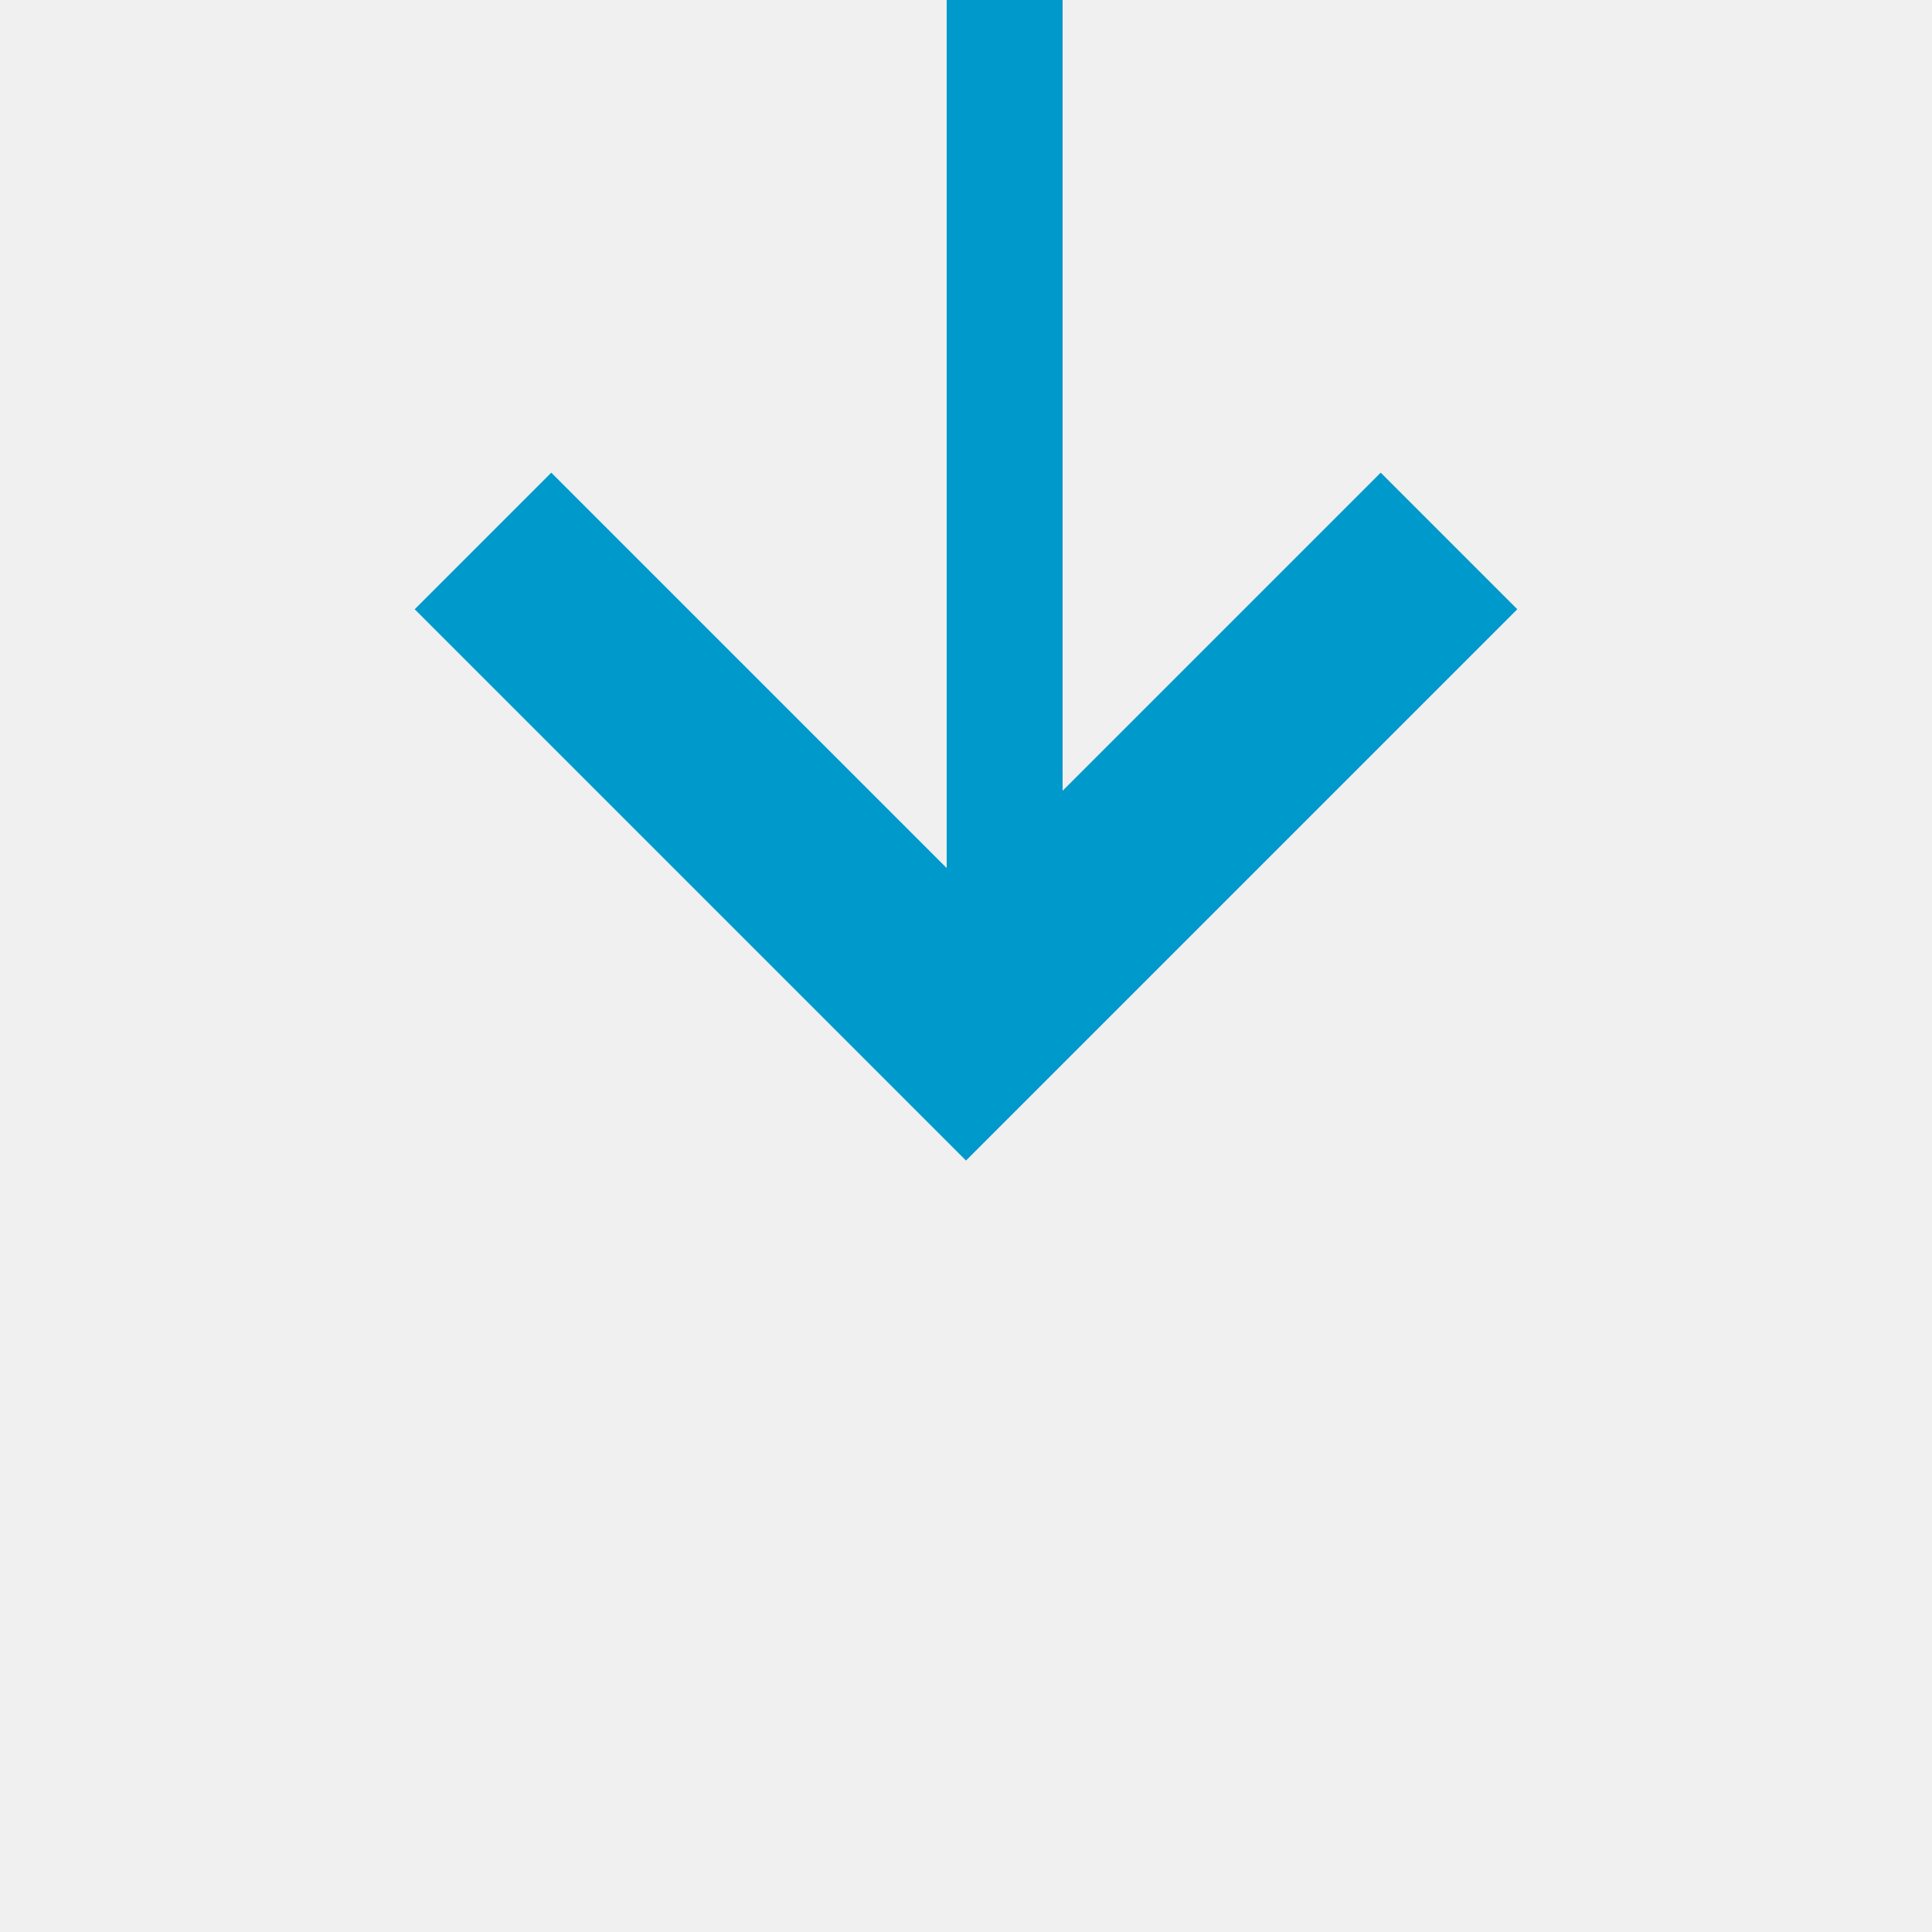
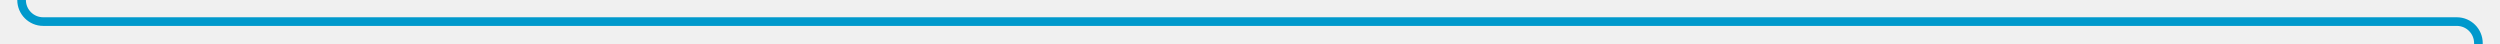
- <svg xmlns="http://www.w3.org/2000/svg" version="1.1" width="20px" height="20px" preserveAspectRatio="xMinYMid meet" viewBox="924 923  20 18">
-   <defs>
-     <mask fill="white" id="clip324">
-       <path d="M 897.5 784  L 970.5 784  L 970.5 812  L 897.5 812  Z M 897.5 661  L 970.5 661  L 970.5 944  L 897.5 944  Z " fill-rule="evenodd" />
-     </mask>
-   </defs>
-   <path d="M 936 664  A 2 2 0 0 0 934 666 L 934 932  " stroke-width="2" stroke="#0099cc" fill="none" mask="url(#clip324)" />
-   <path d="M 938.293 926.893  L 934 931.186  L 929.707 926.893  L 928.293 928.307  L 933.293 933.307  L 934 934.014  L 934.707 933.307  L 939.707 928.307  L 938.293 926.893  Z " fill-rule="nonzero" fill="#0099cc" stroke="none" mask="url(#clip324)" />
+ <svg xmlns="http://www.w3.org/2000/svg" version="1.1" width="579px" height="10px" preserveAspectRatio="xMinYMid meet" viewBox="1396 886  579 8">
+   <path d="M 1015 445  L 1396 445  A 5 5 0 0 1 1401 450 L 1401 885  A 5 5 0 0 0 1406 890 L 1965 890  A 5 5 0 0 1 1970 895 L 1970 902  " stroke-width="2" stroke="#0099cc" fill="none" />
+   <path d="M 1974.293 896.893  L 1970 901.186  L 1965.707 896.893  L 1964.293 898.307  L 1969.293 903.307  L 1970 904.014  L 1970.707 903.307  L 1975.707 898.307  L 1974.293 896.893  Z " fill-rule="nonzero" fill="#0099cc" stroke="none" />
</svg>
